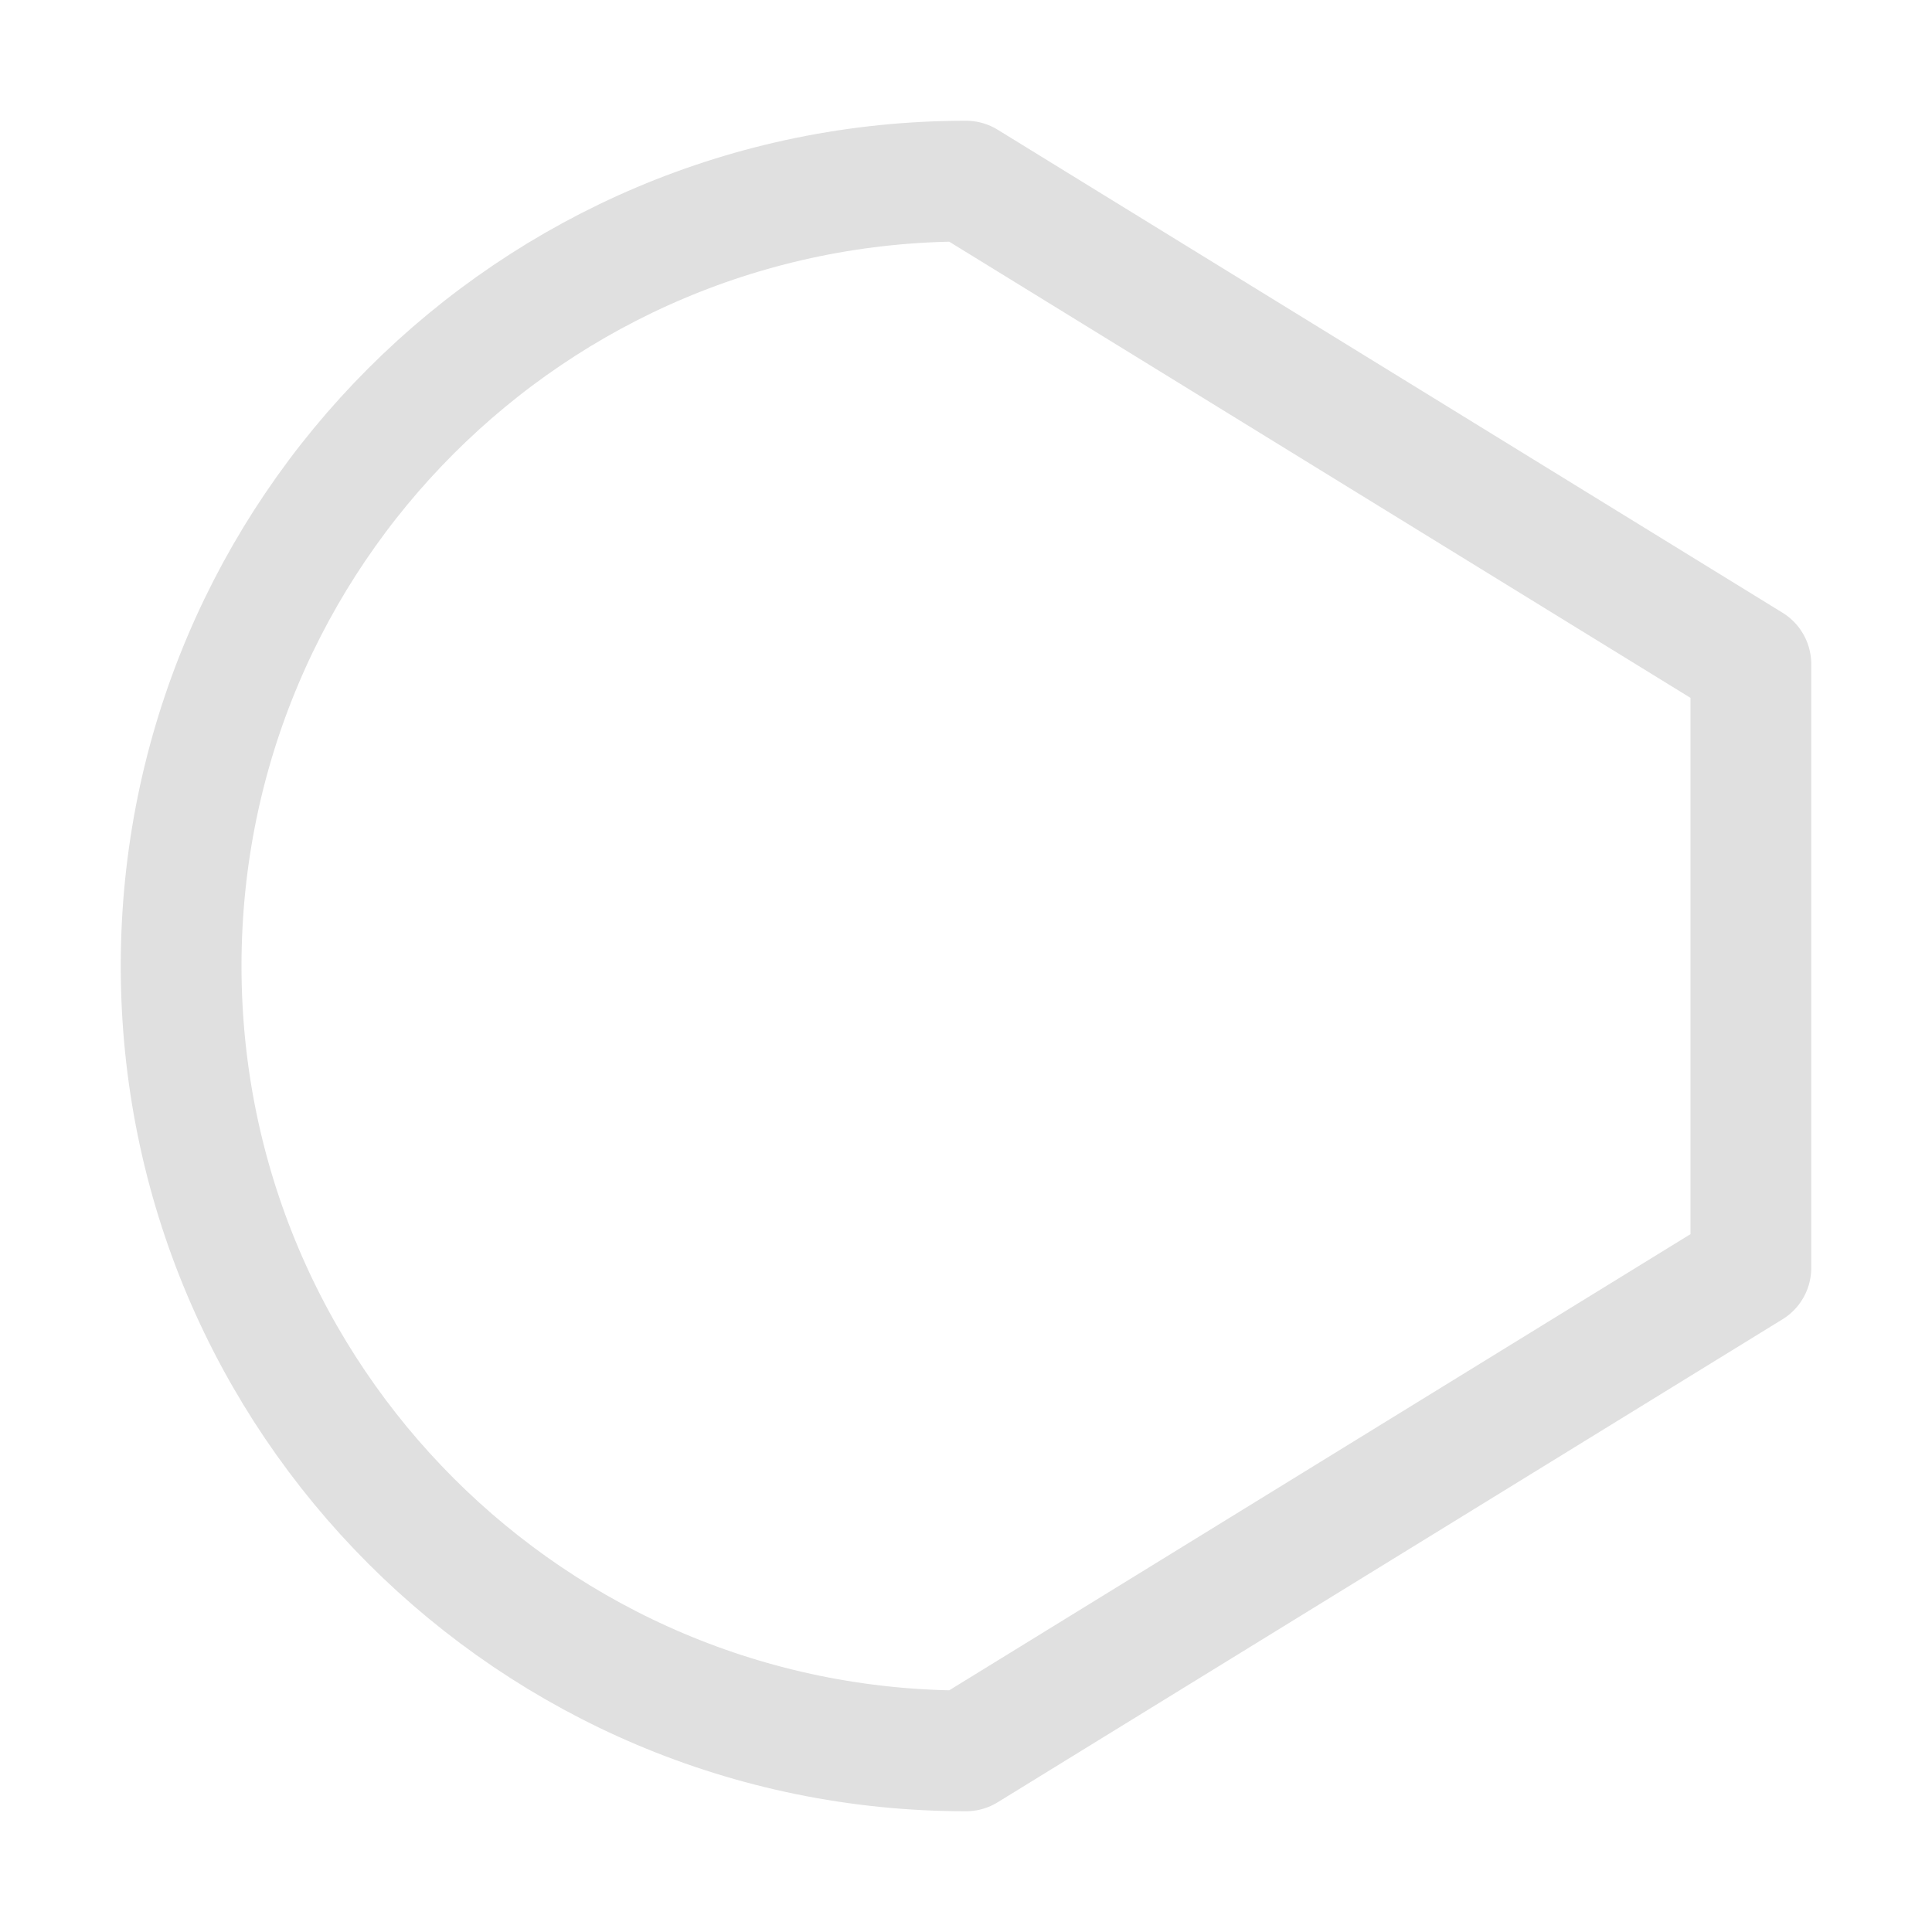
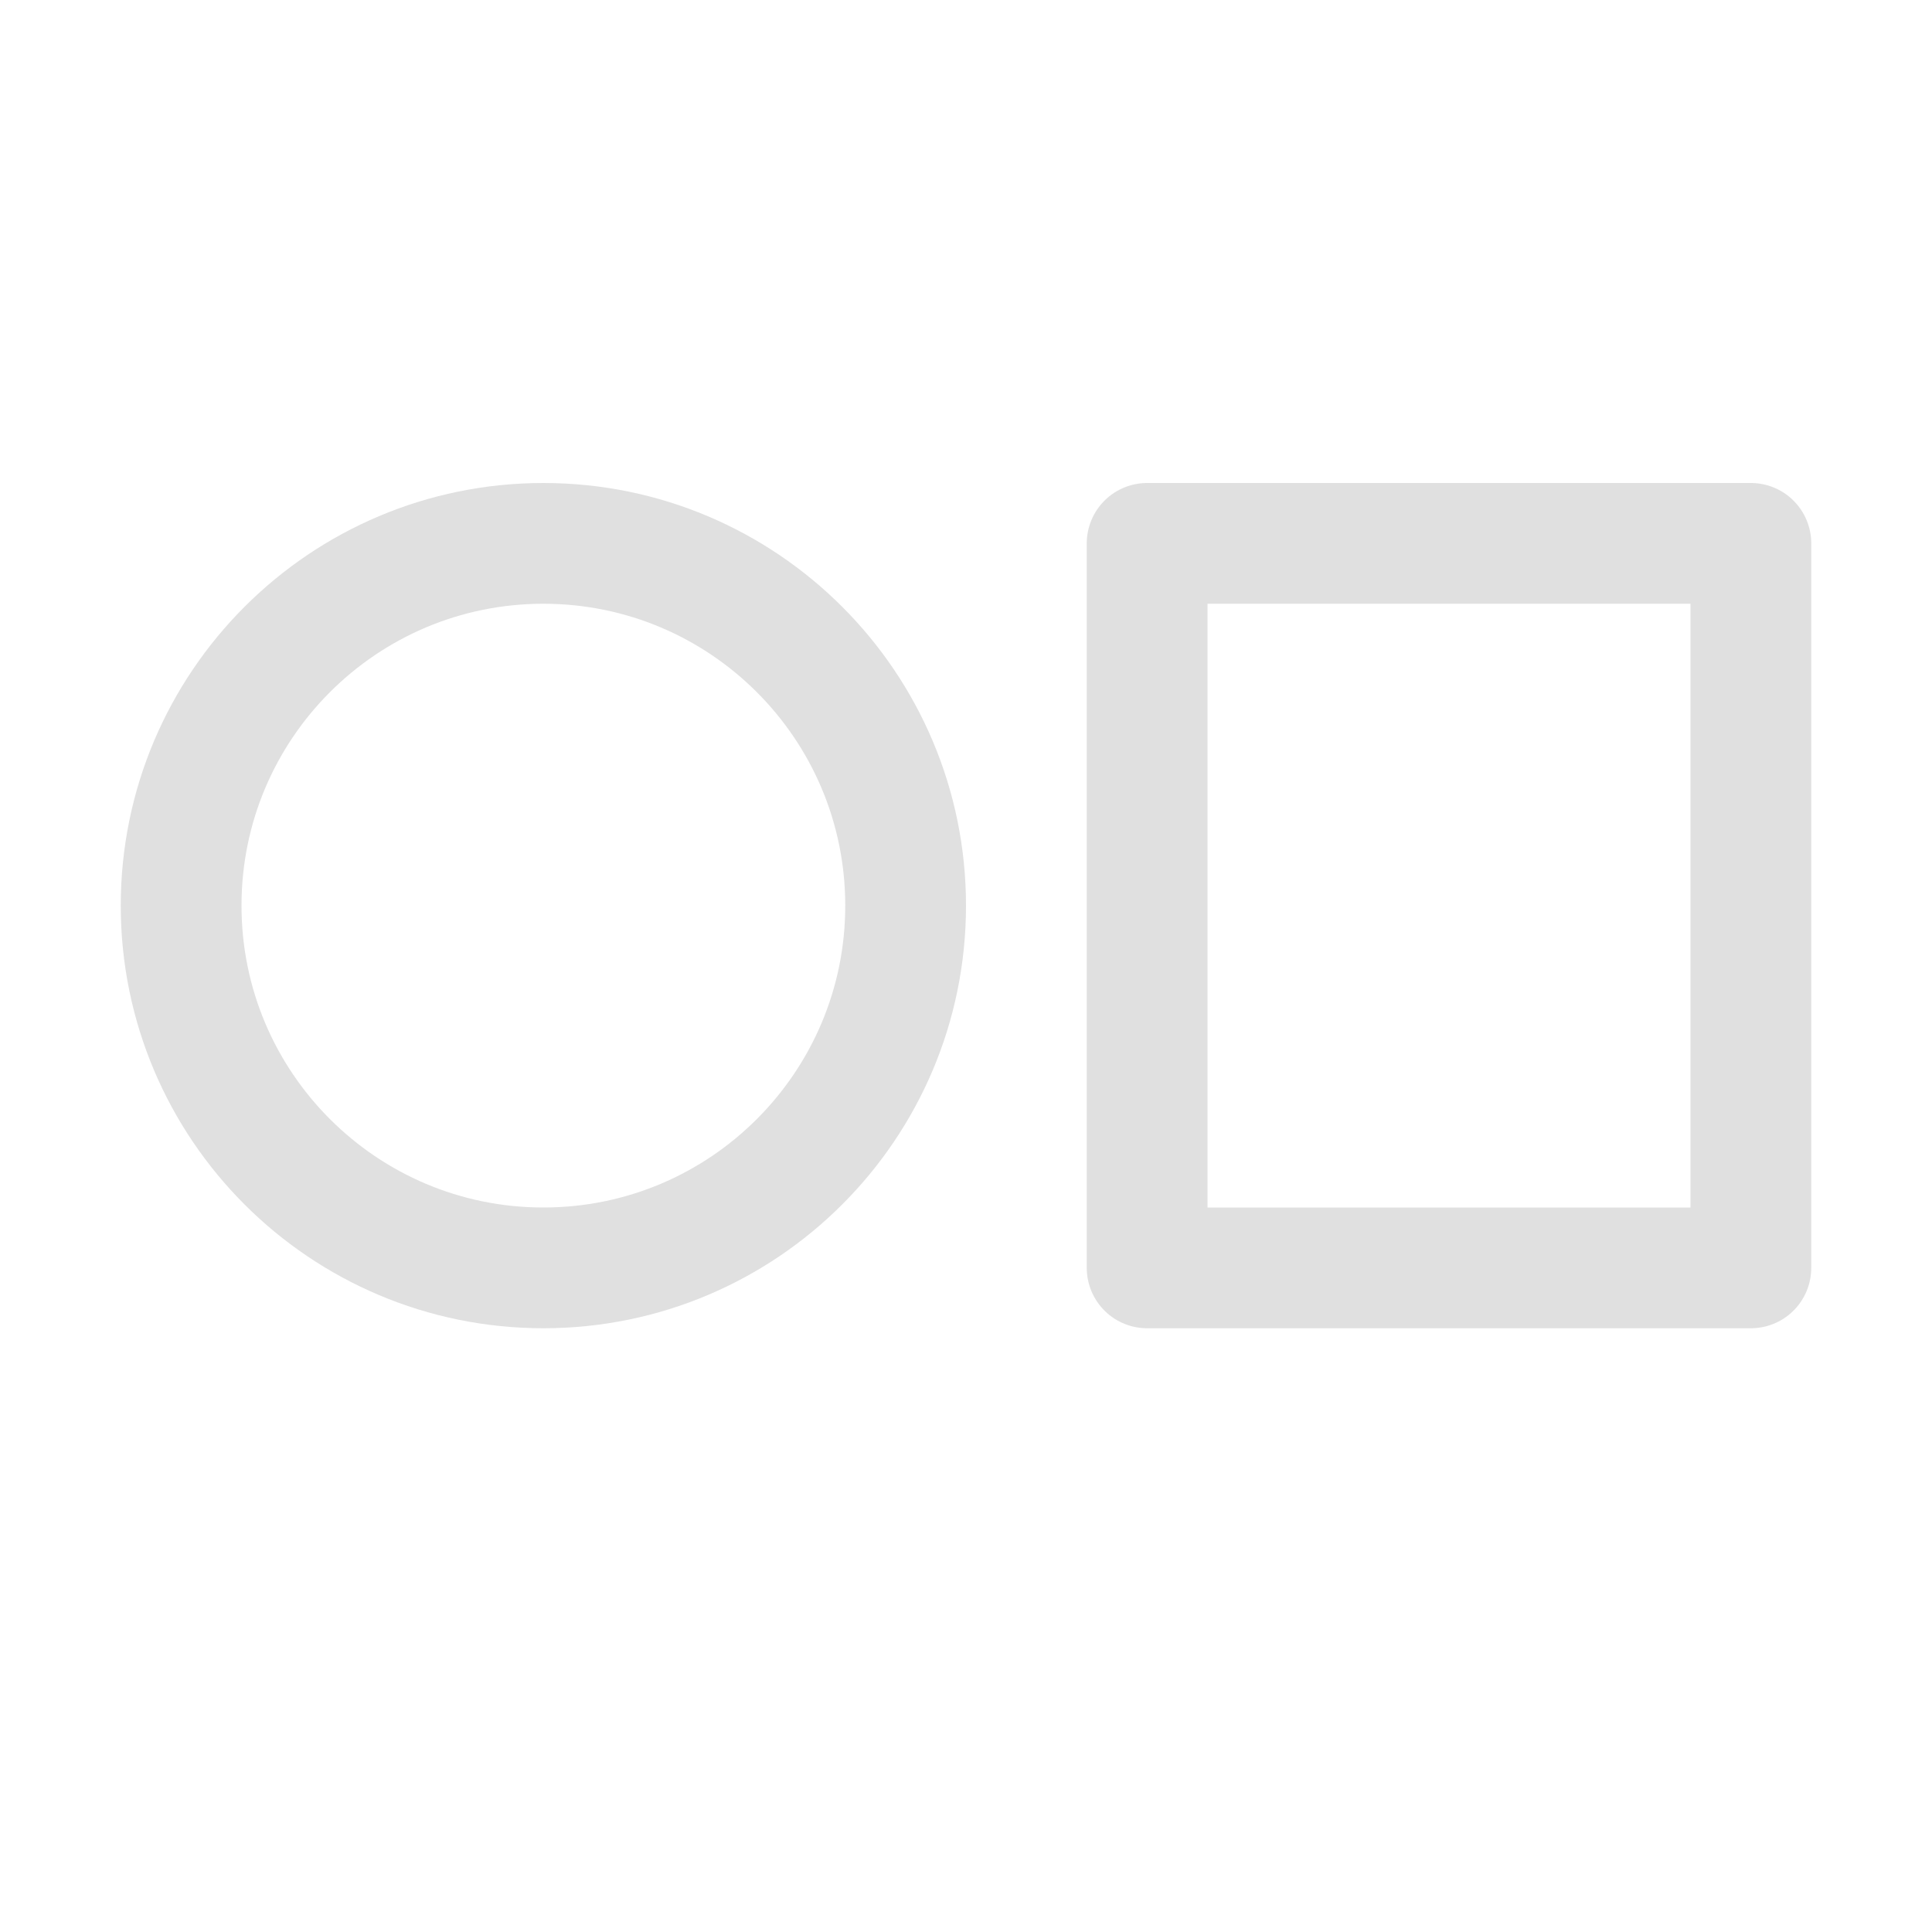
<svg xmlns="http://www.w3.org/2000/svg" width="16" height="16" viewBox="0 0 16 16">
-   <path fill="none" stroke="#e0e0e0" stroke-width="1" stroke-linecap="round" stroke-linejoin="round" d="M8 1.5A6.5 6.5 0 0 0 8 14.5L14.5 10.5L14.5 5.5Z" />
+   <path fill="none" stroke="#e0e0e0" stroke-width="1" stroke-linecap="round" stroke-linejoin="round" d="M1.5 7.5A3 3 0 1 0 7.5 7.5A3 3 0 1 0 1.5 7.5Z" />
+   <path fill="none" stroke="#e0e0e0" stroke-width="1" stroke-linecap="round" stroke-linejoin="round" d="M9.5 4.5L14.5 4.5L14.5 10.5L9.5 10.5Z" />
</svg>
